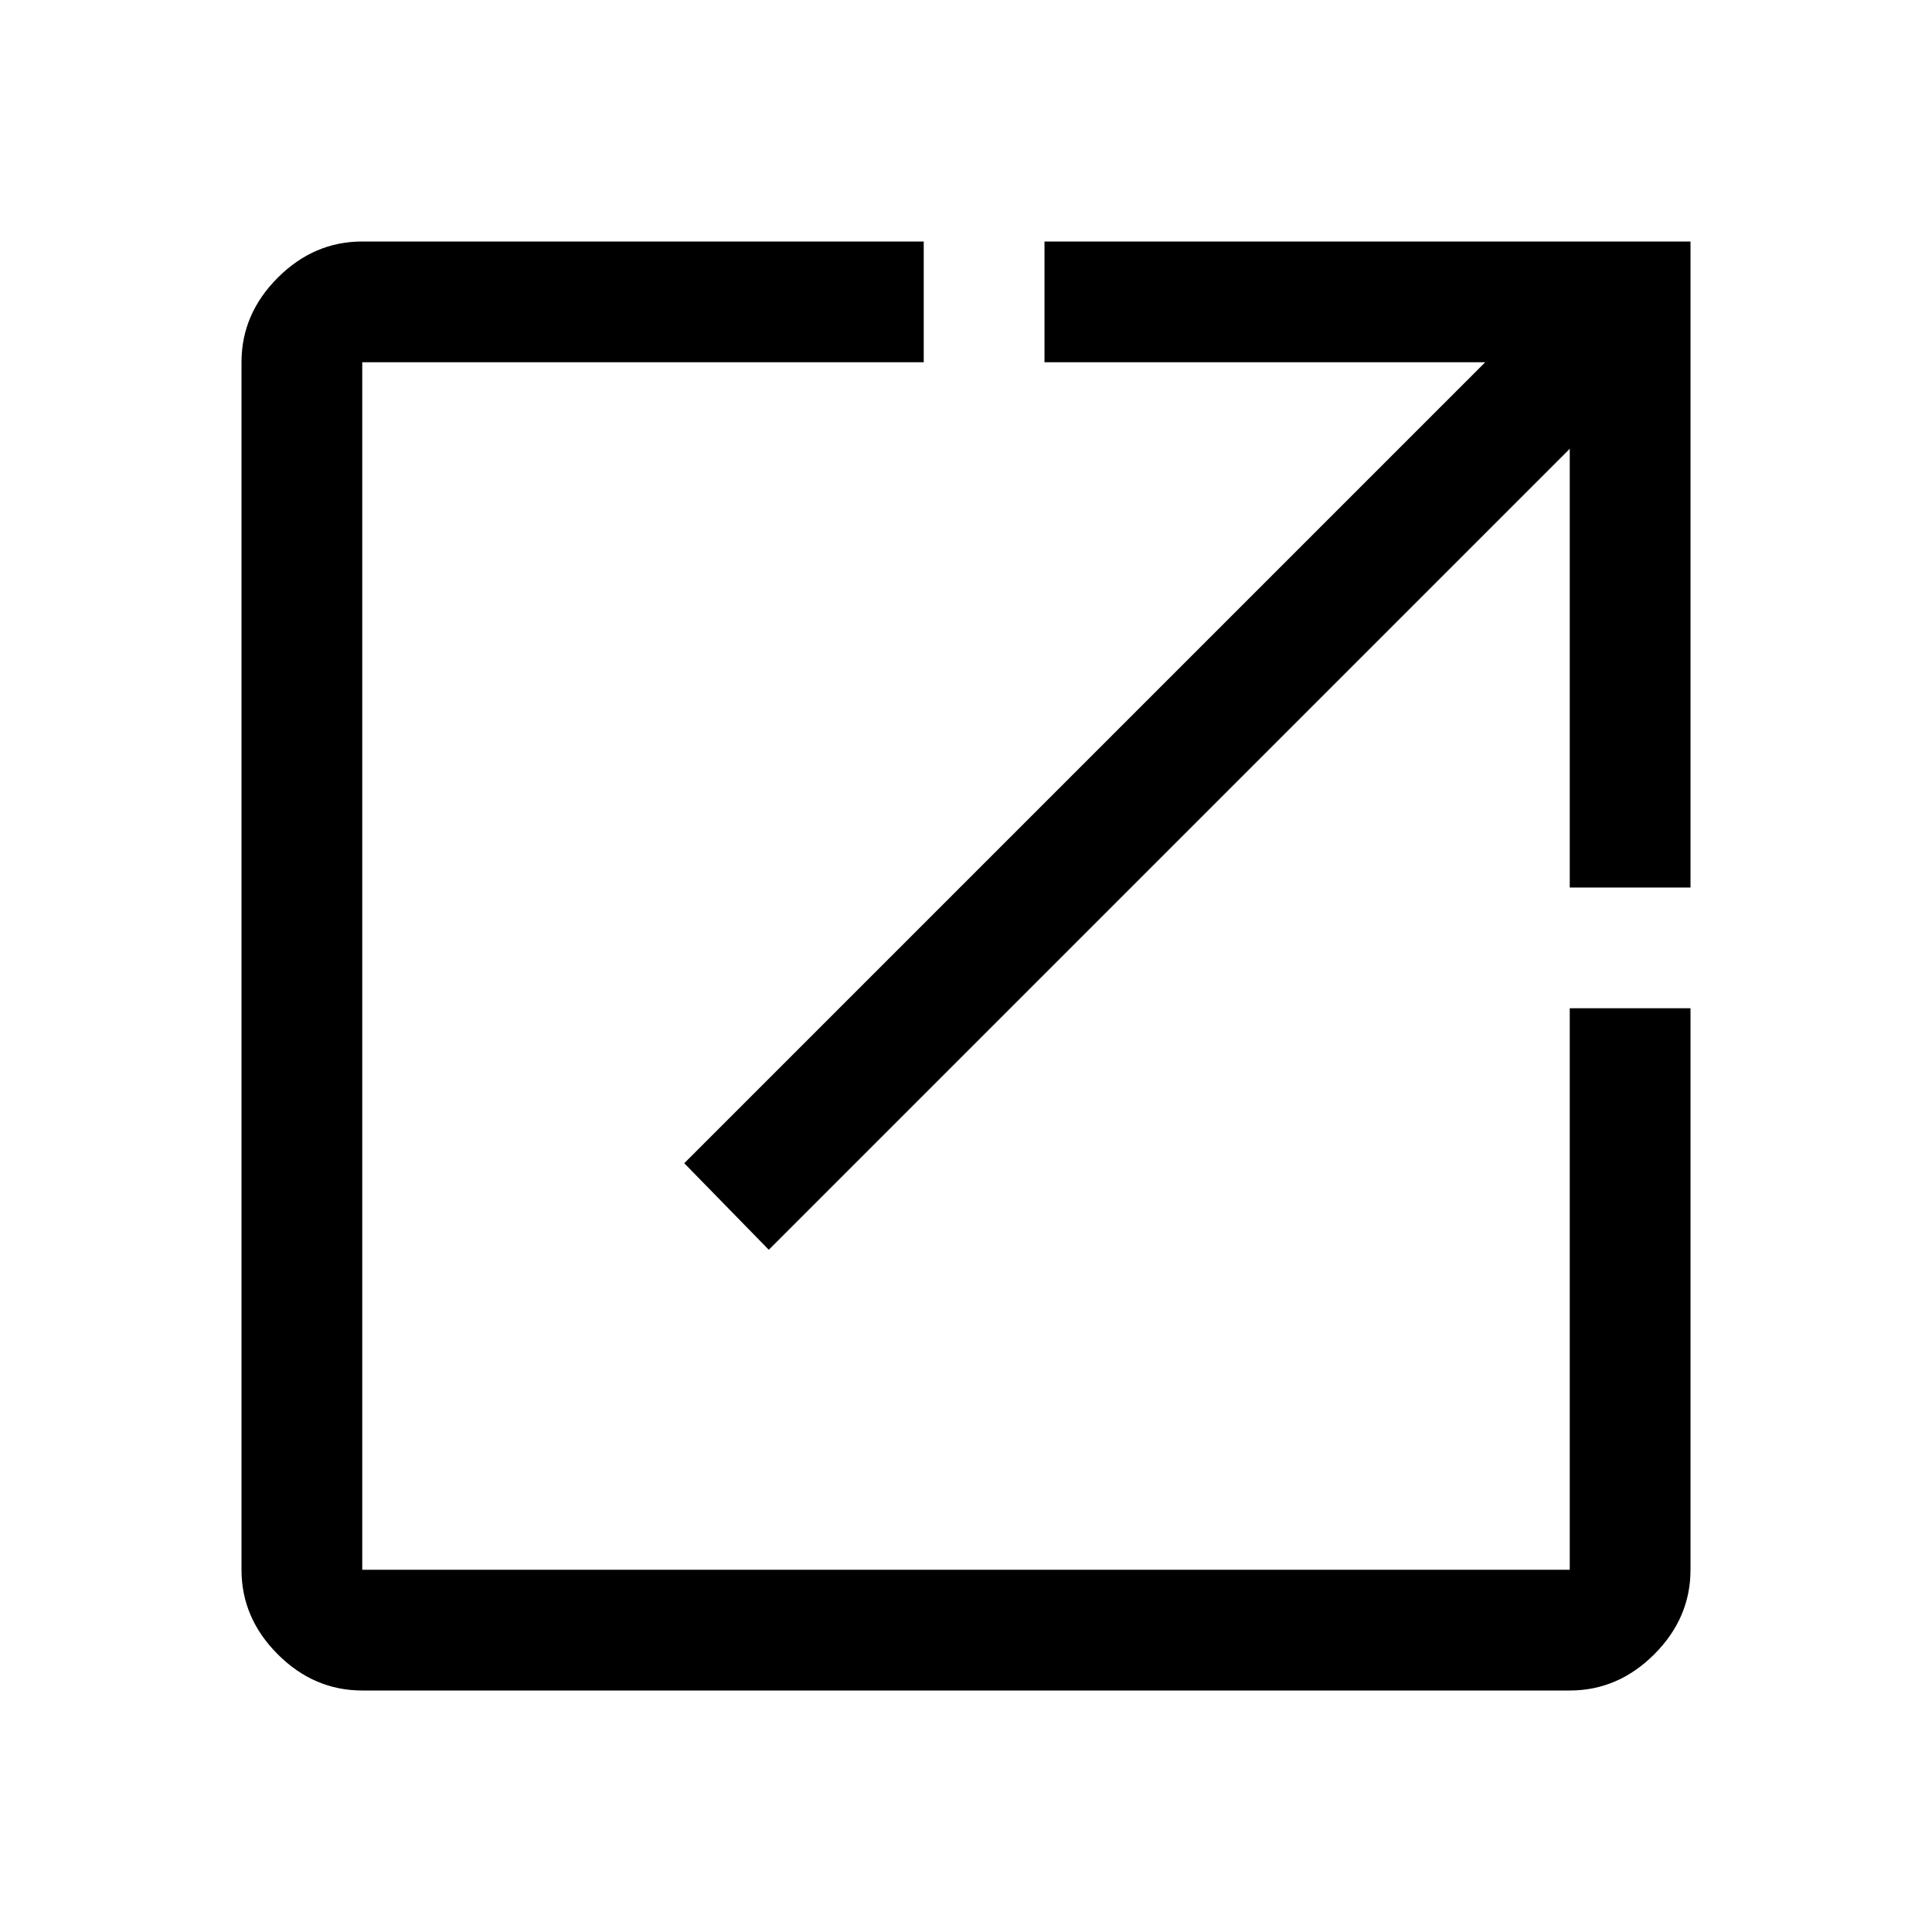
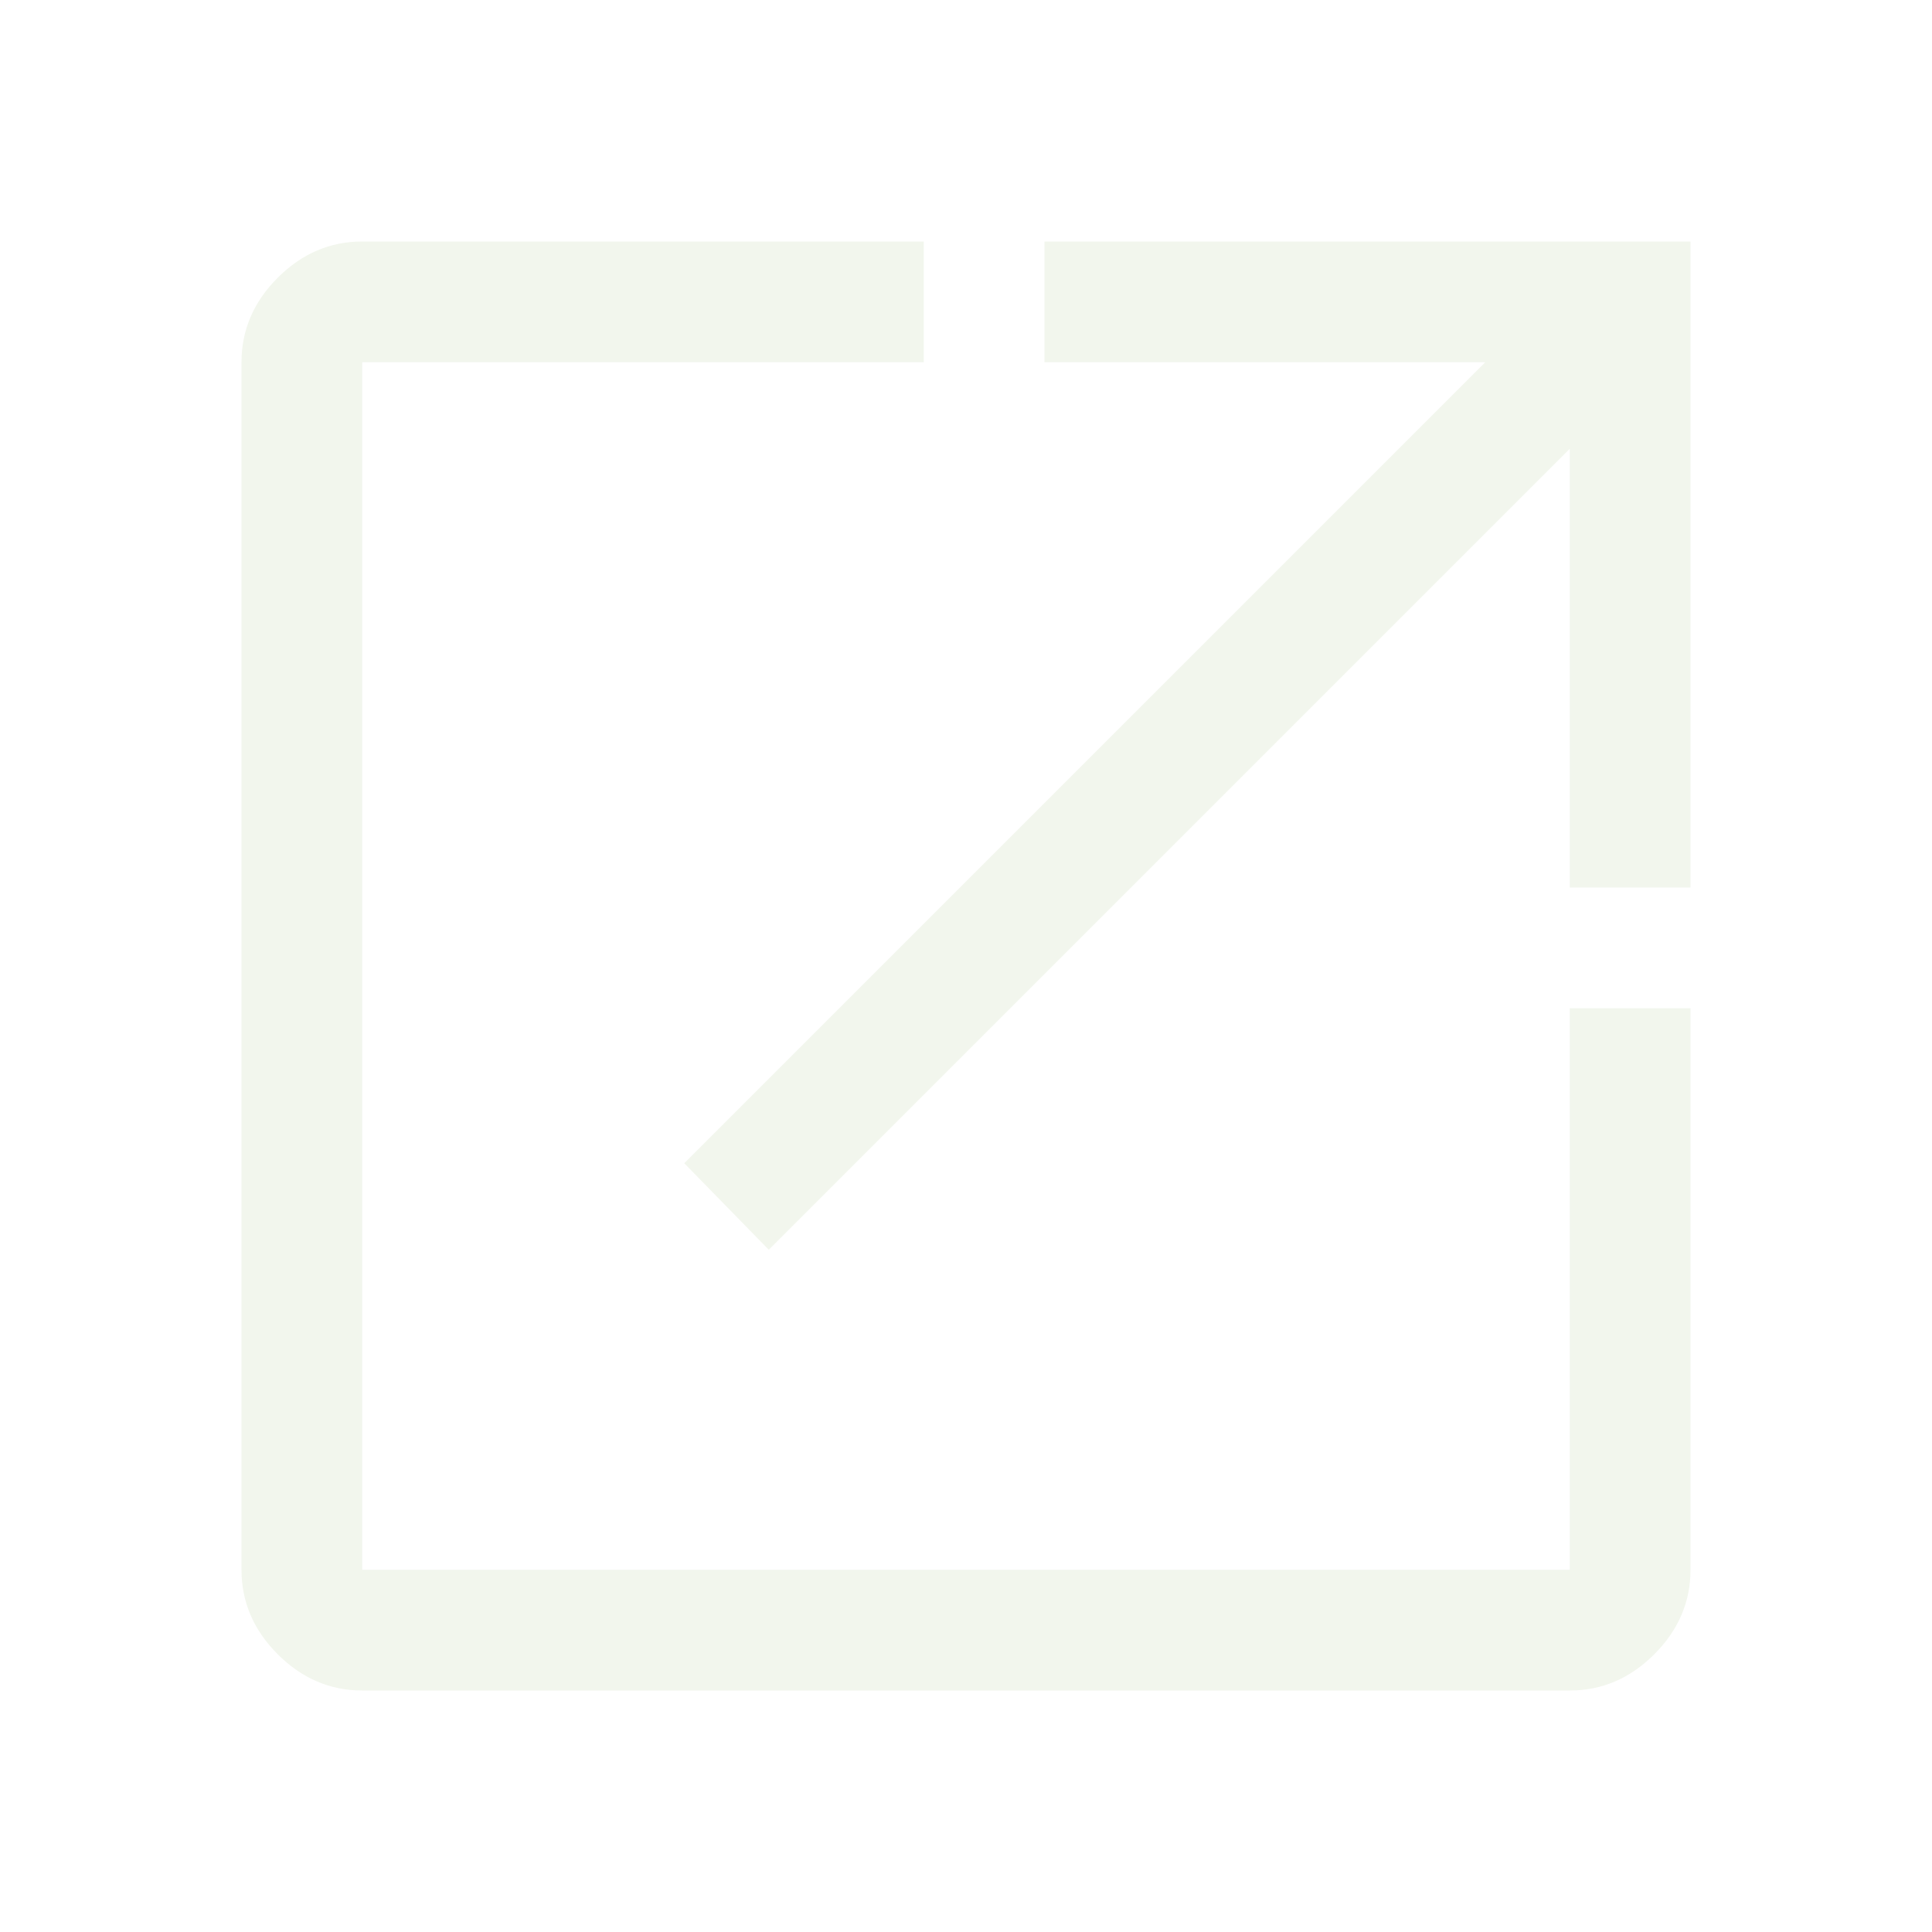
- <svg xmlns="http://www.w3.org/2000/svg" height="48" viewBox="0 96 960 960" width="48">
+ <svg xmlns="http://www.w3.org/2000/svg" height="48" viewBox="0 96 960 960" width="48" fill="#f2f6ed">
  <path d="M180 936q-24 0-42-18t-18-42V276q0-24 18-42t42-18h279v60H180v600h600V597h60v279q0 24-18 42t-42 18H180Zm202-219-42-43 398-398H519v-60h321v321h-60V319L382 717Z" />
</svg>
